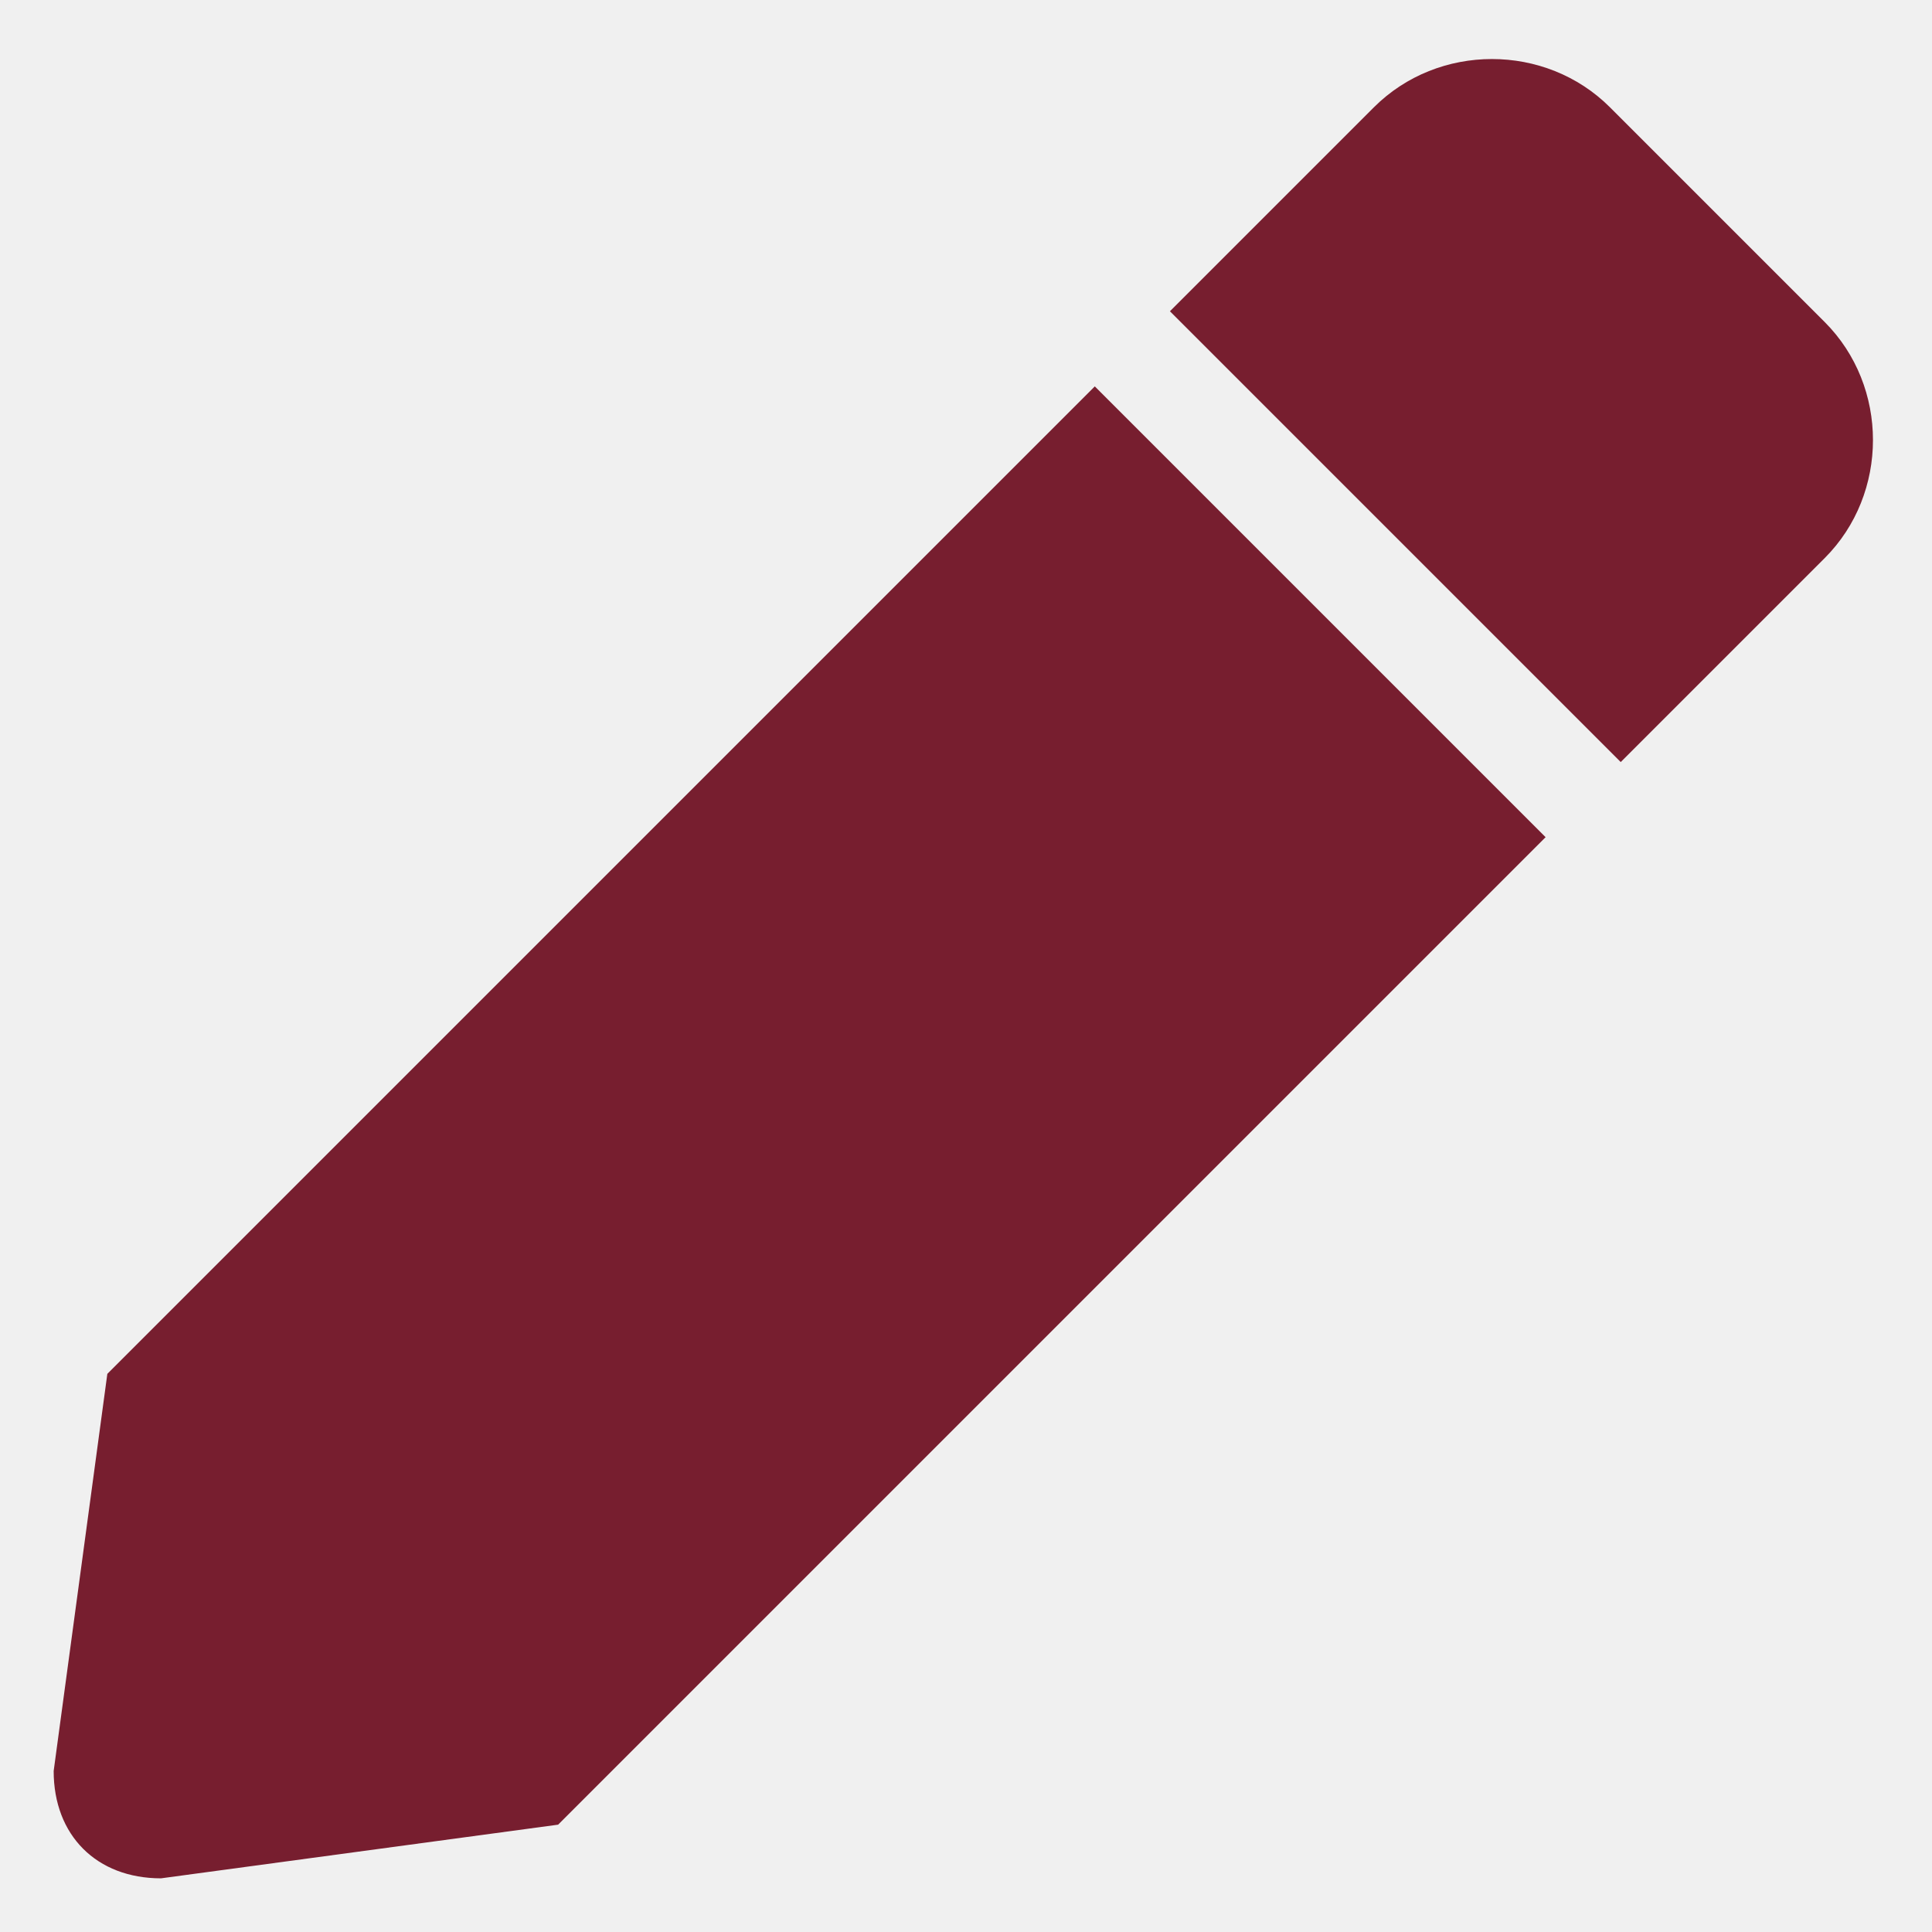
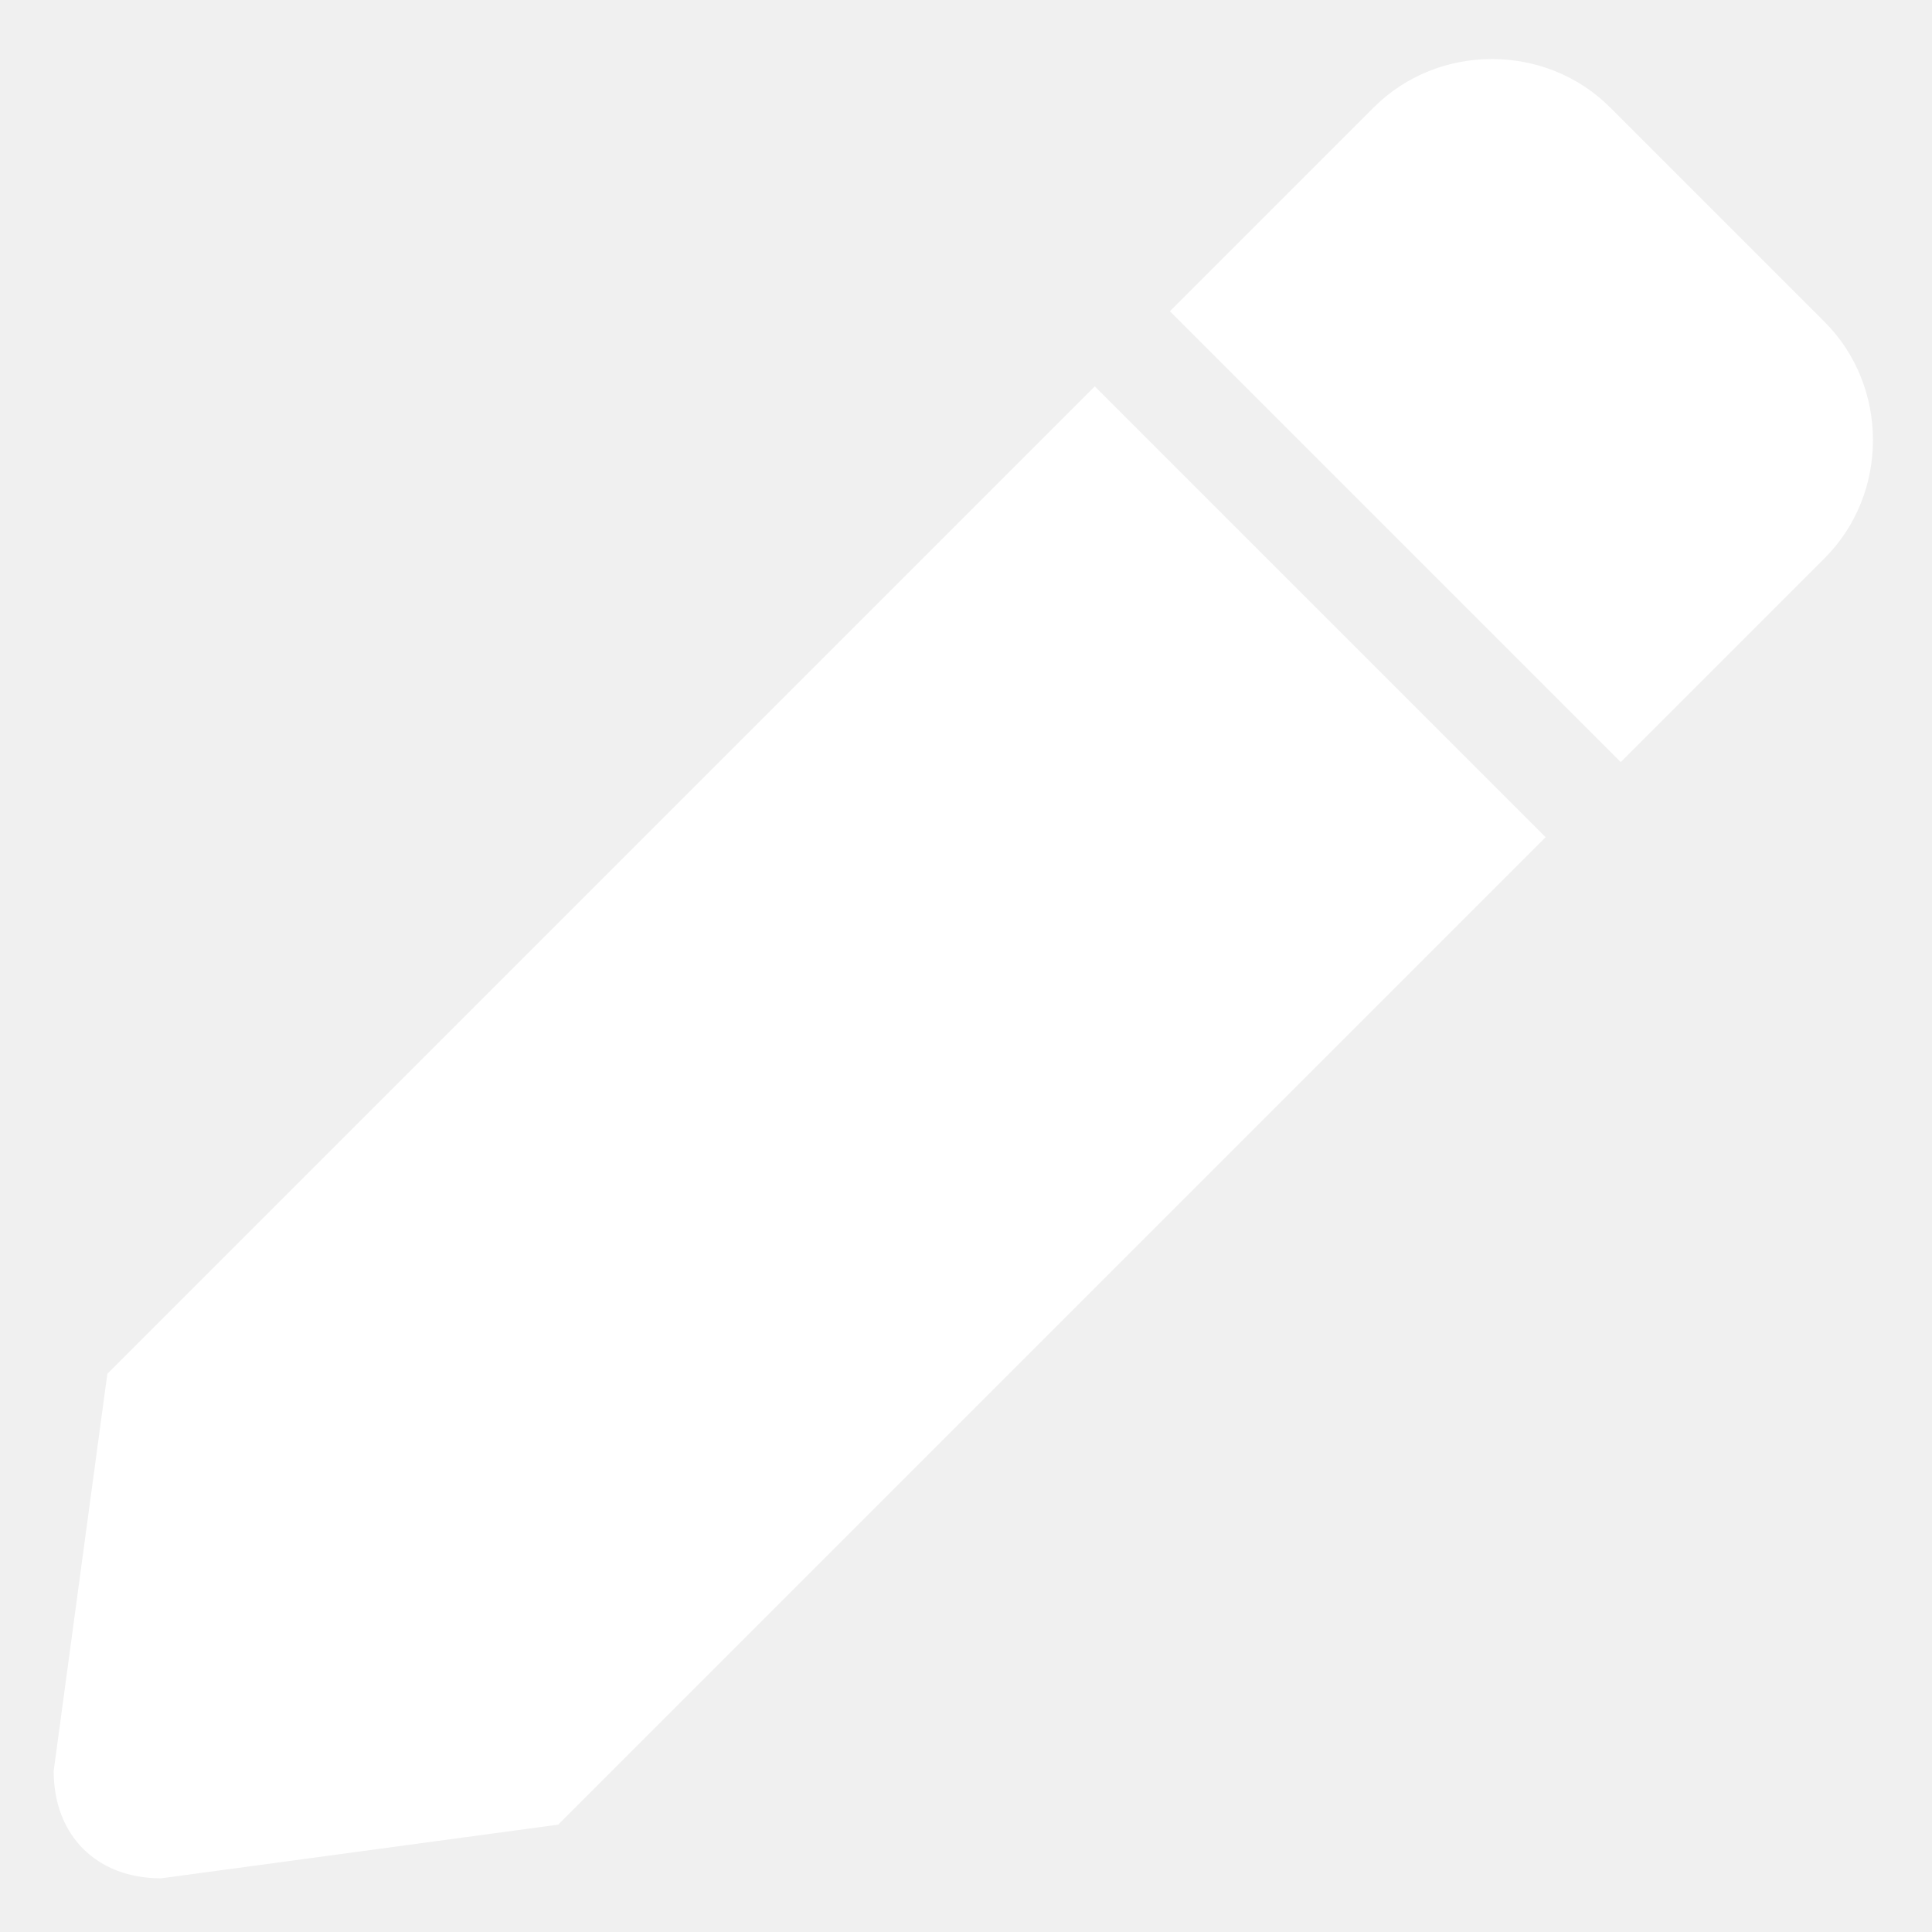
- <svg xmlns="http://www.w3.org/2000/svg" width="18" height="18" viewBox="0 0 18 18" fill="#771E2F">
-   <path d="M0.5,16.5L1,12.8l9.2-9.2l4.2,4.2L5.2,17l-3.7,0.5C0.9,17.5,0.5,17.1,0.5,16.5z M12.8,1l-1.9,1.9l4.2,4.2L17,5.2 c0.6-0.6,0.6-1.6,0-2.2l-2-2C14.4,0.4,13.4,0.4,12.8,1z" />
+ <svg xmlns="http://www.w3.org/2000/svg" version="1.1" id="圖層_1" x="0px" y="0px" viewBox="0 0 18 18" style="enable-background:new 0 0 18 18;" xml:space="preserve">
+   <style type="text/css">
+ 	.st0{fill:#FFFFFF;}
+ </style>
+   <path class="st0" d="M0.5,16.5L1,12.8l9.2-9.2l4.2,4.2L5.2,17l-3.7,0.5C0.9,17.5,0.5,17.1,0.5,16.5z M12.8,1l-1.9,1.9l4.2,4.2  L17,5.2c0.6-0.6,0.6-1.6,0-2.2l-2-2C14.4,0.4,13.4,0.4,12.8,1z" />
</svg>
